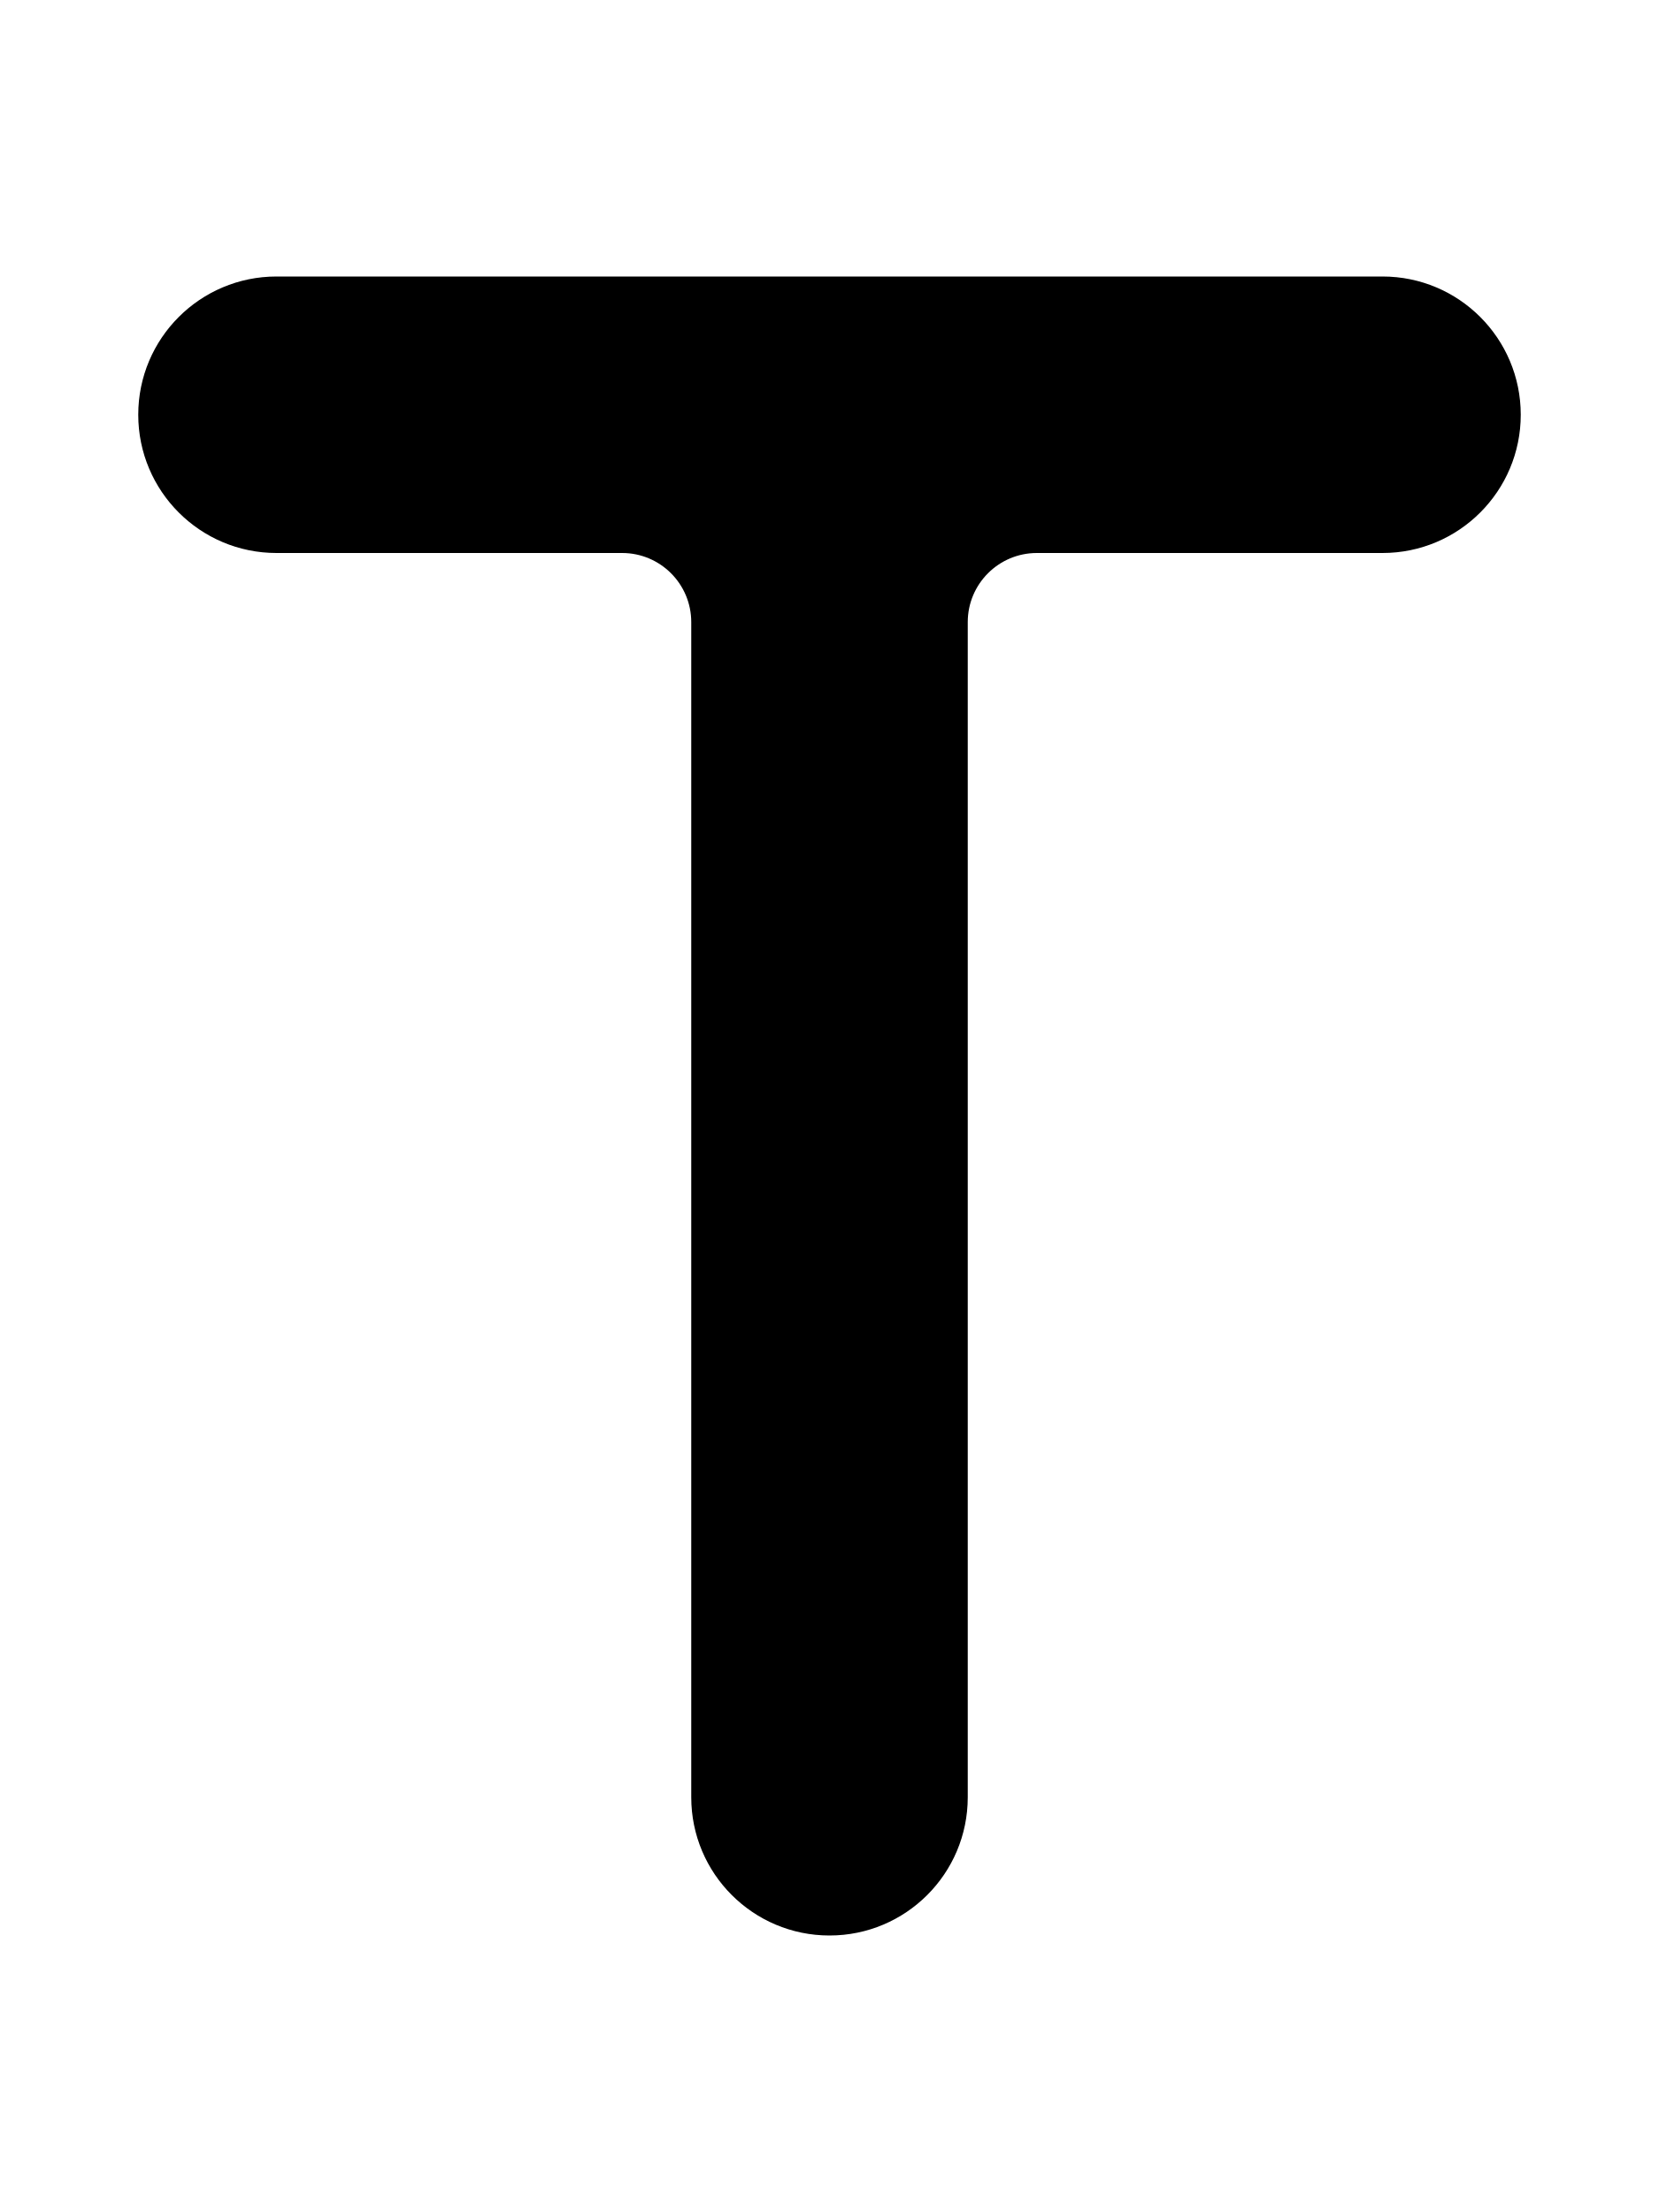
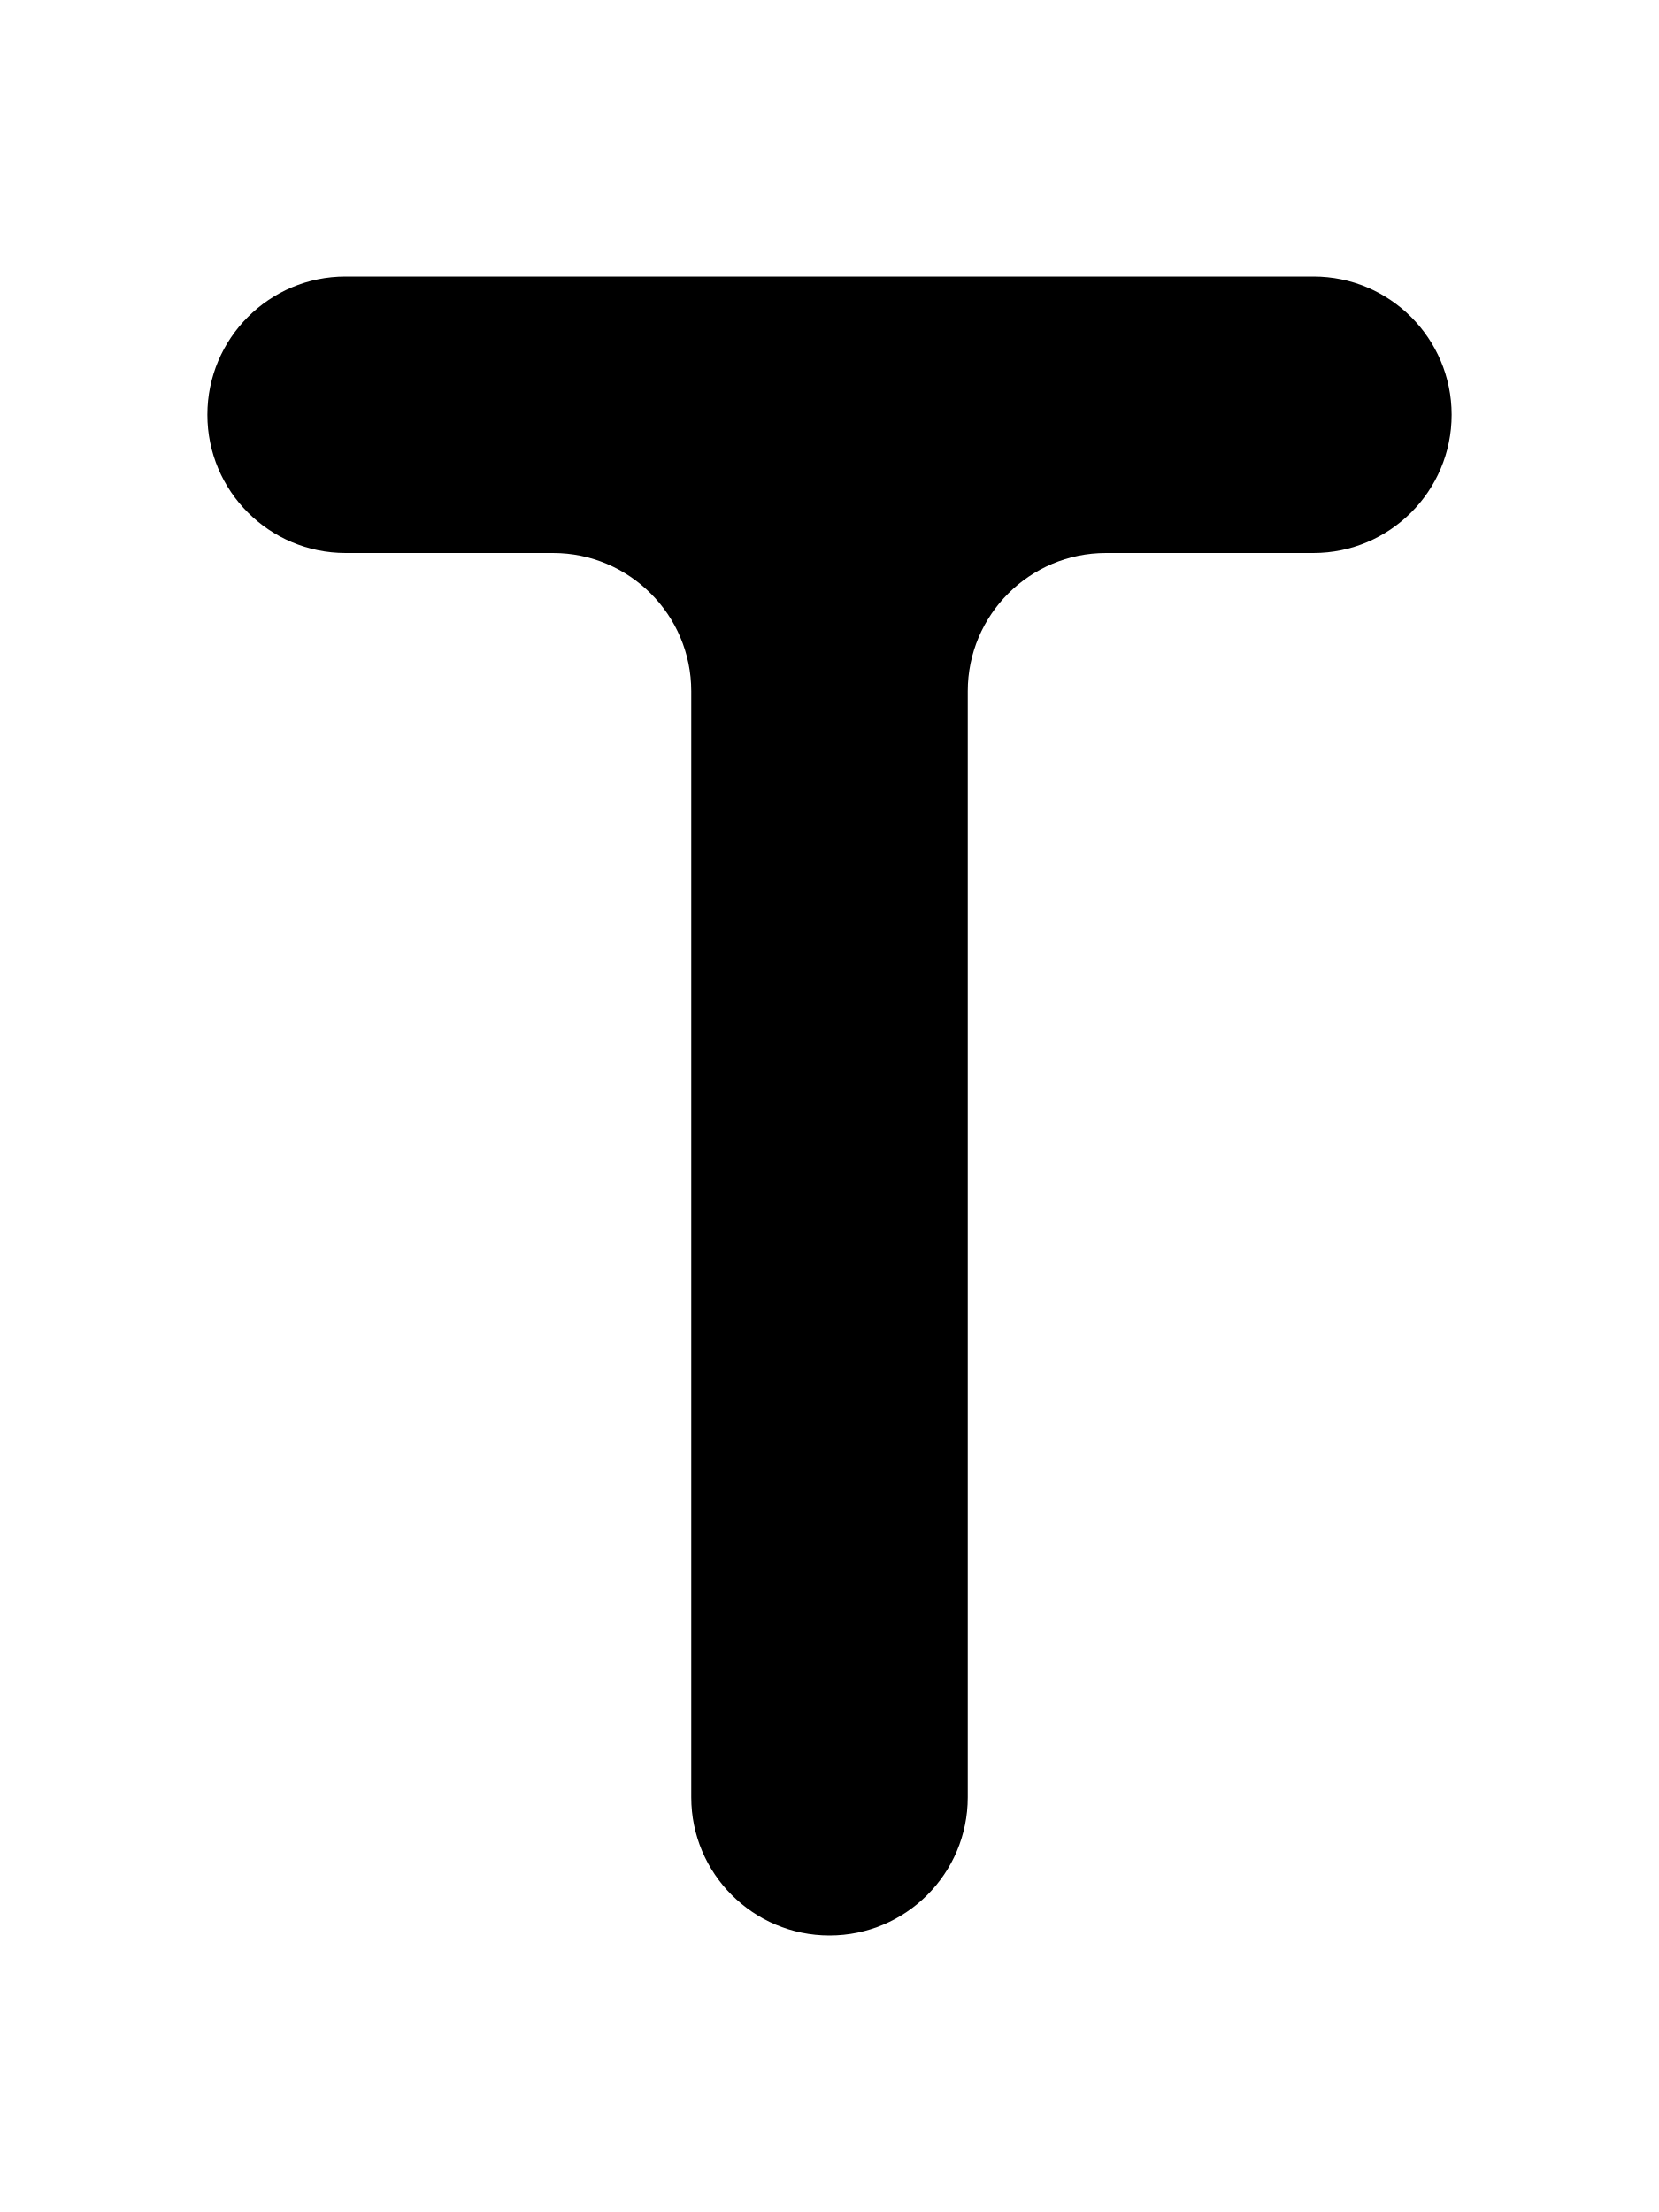
<svg xmlns="http://www.w3.org/2000/svg" width="768" height="1024" viewBox="0 0 768 1024" version="1.1" id="svg1">
  <defs id="defs1">
    </defs>
  <g id="layer1">
-     <path style="baseline-shift:baseline;display:inline;overflow:visible;opacity:1;vector-effect:none;stroke-linecap:round;stroke-linejoin:round;enable-background:accumulate;stop-color:#000000;stop-opacity:1" d="m 128,128 c -35.346,0 -64,28.654 -64,64 0,35.346 28.654,64 64,64 h 160 a 32,32 45 0 1 32,32 v 544 c 0,35.346 28.654,64 64,64 35.346,0 64,-28.654 64,-64 V 288 a 32,32 135 0 1 32,-32 h 160 c 35.346,0 64,-28.654 64,-64 0,-35.346 -28.654,-64 -64,-64 H 384 Z" id="path2" />
+     <path style="baseline-shift:baseline;display:inline;overflow:visible;opacity:1;vector-effect:none;stroke-linecap:round;stroke-linejoin:round;enable-background:accumulate;stop-color:#000000;stop-opacity:1" d="m 160,128 c -35.346,0 -64,28.654 -64,64 0,35.346 28.654,64 64,64 h 96 a 64,64 45 0 1 64,64 v 512 c 0,35.346 28.654,64 64,64 35.346,0 64,-28.654 64,-64 V 320 a 64,64 135 0 1 64,-64 h 96 c 35.346,0 64,-28.654 64,-64 0,-35.346 -28.654,-64 -64,-64 H 384 Z" id="path42" />
  </g>
</svg>
